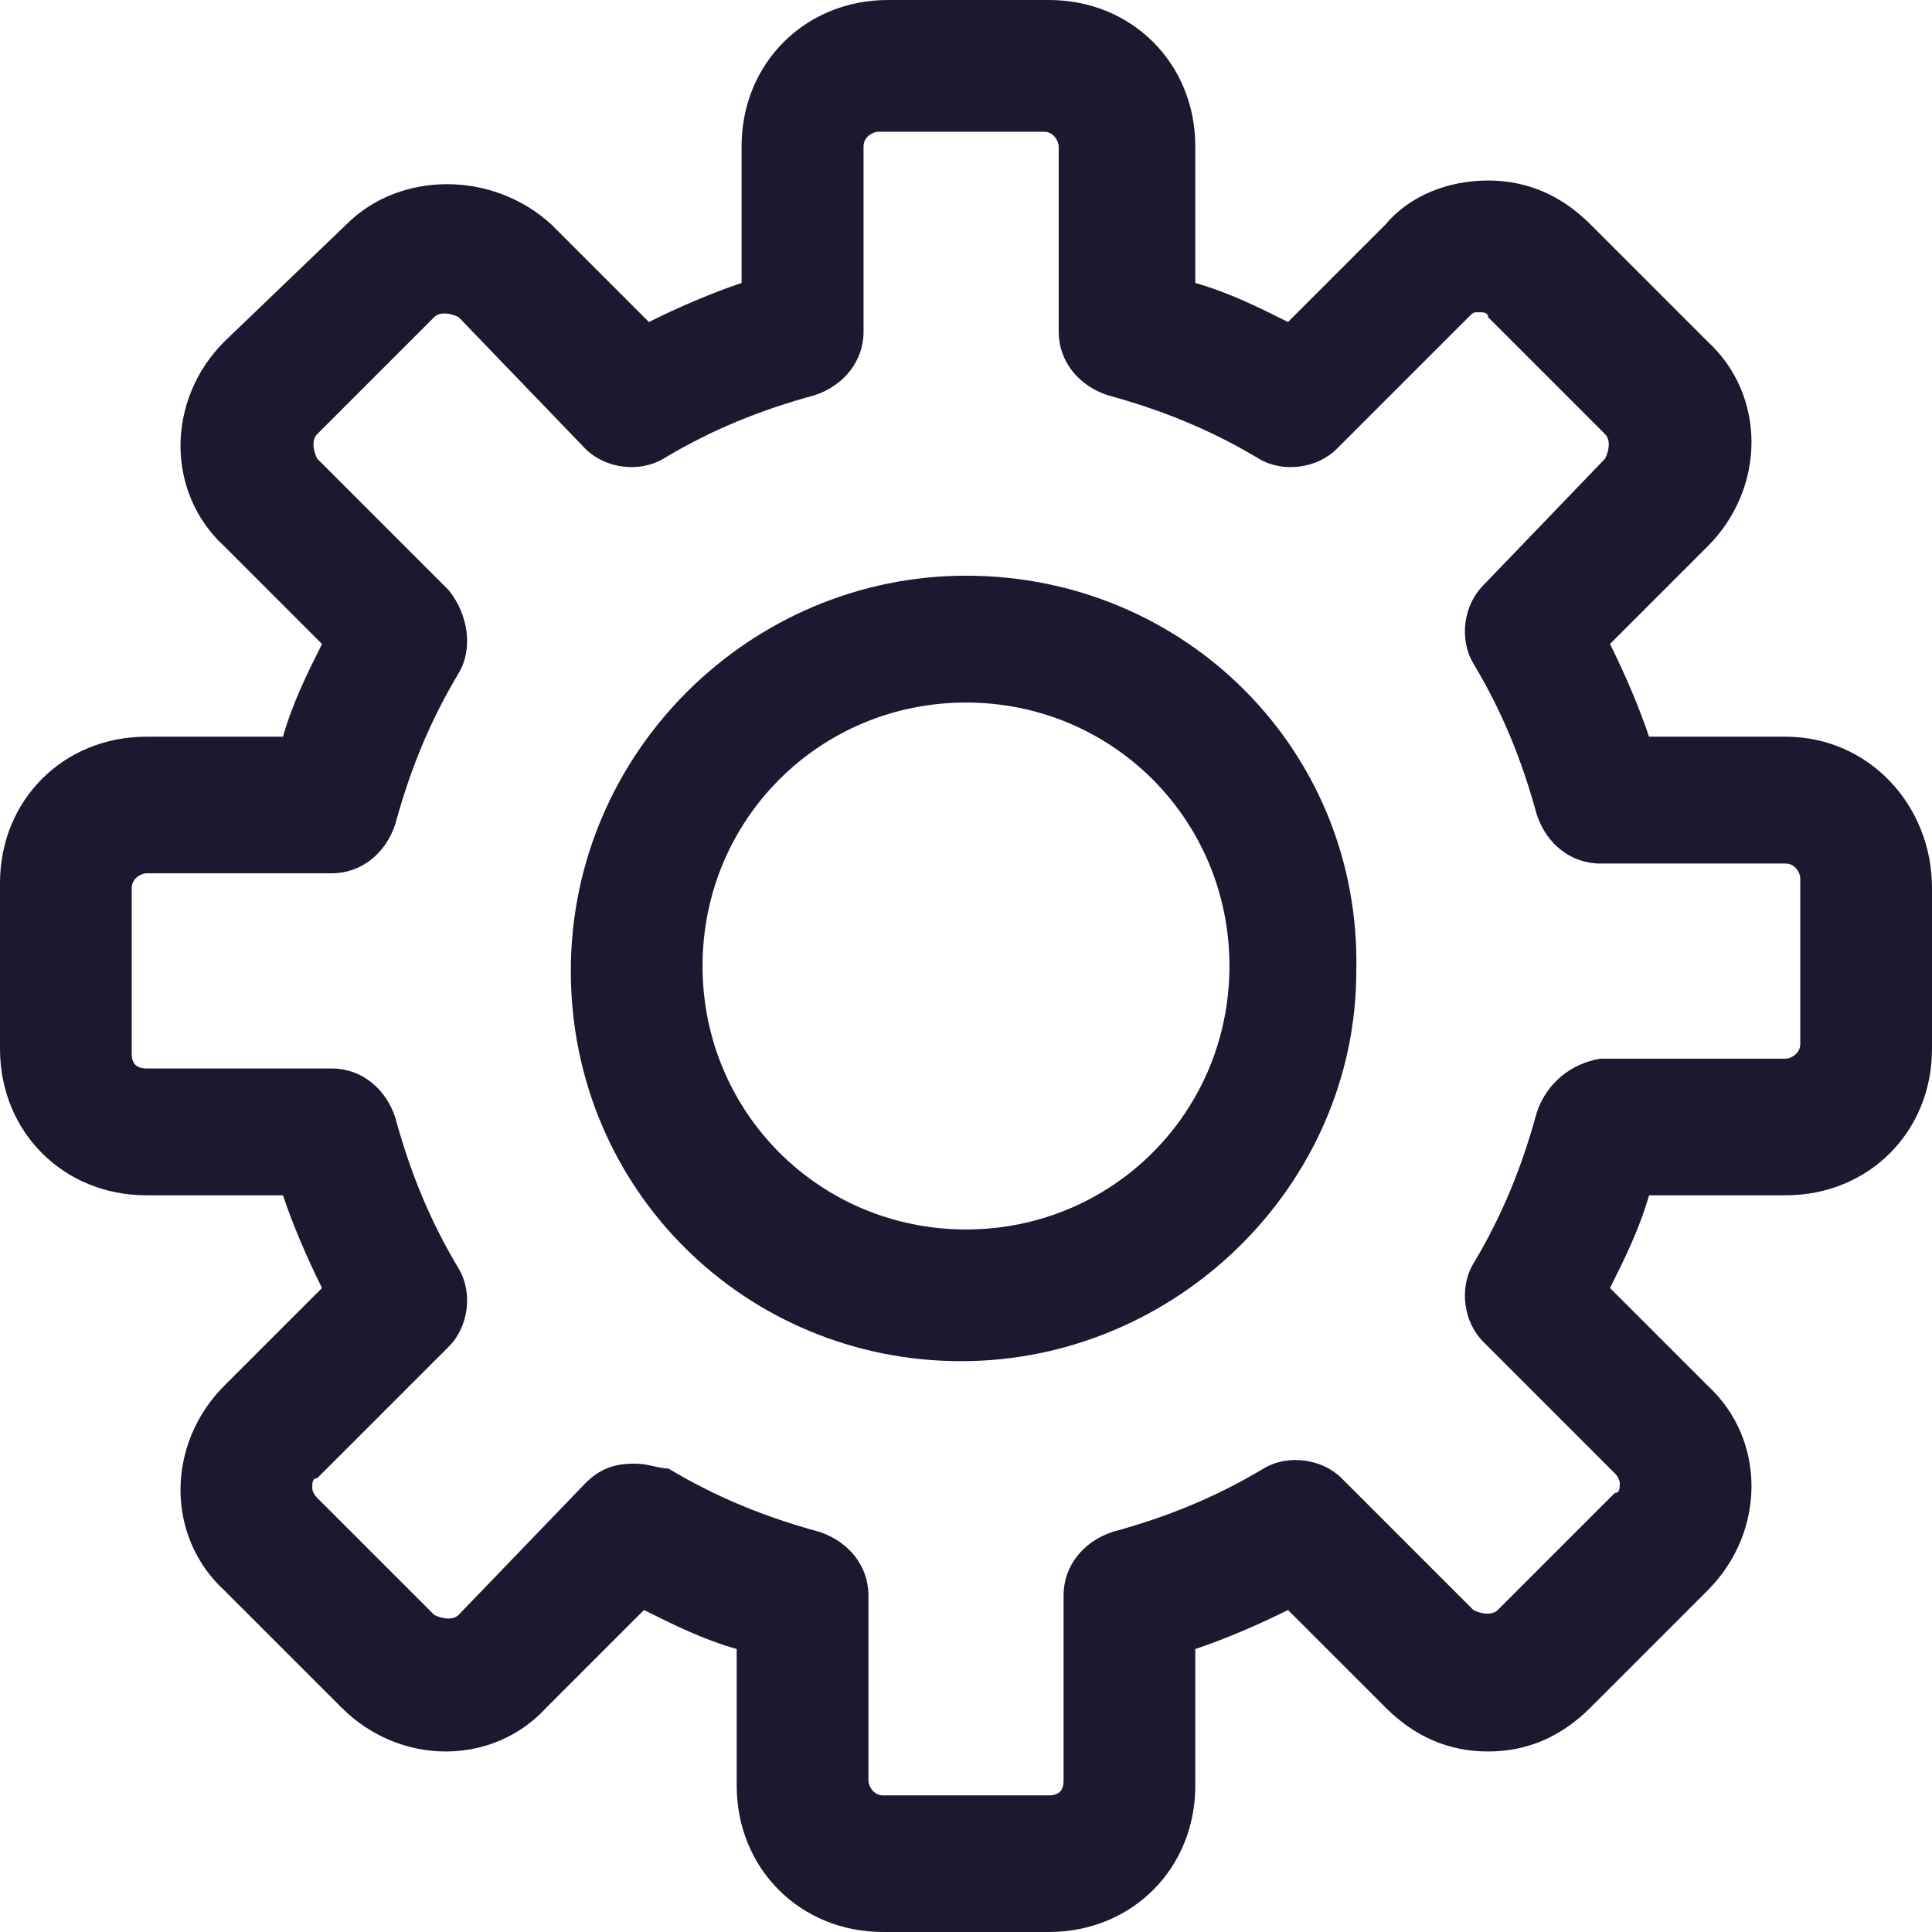
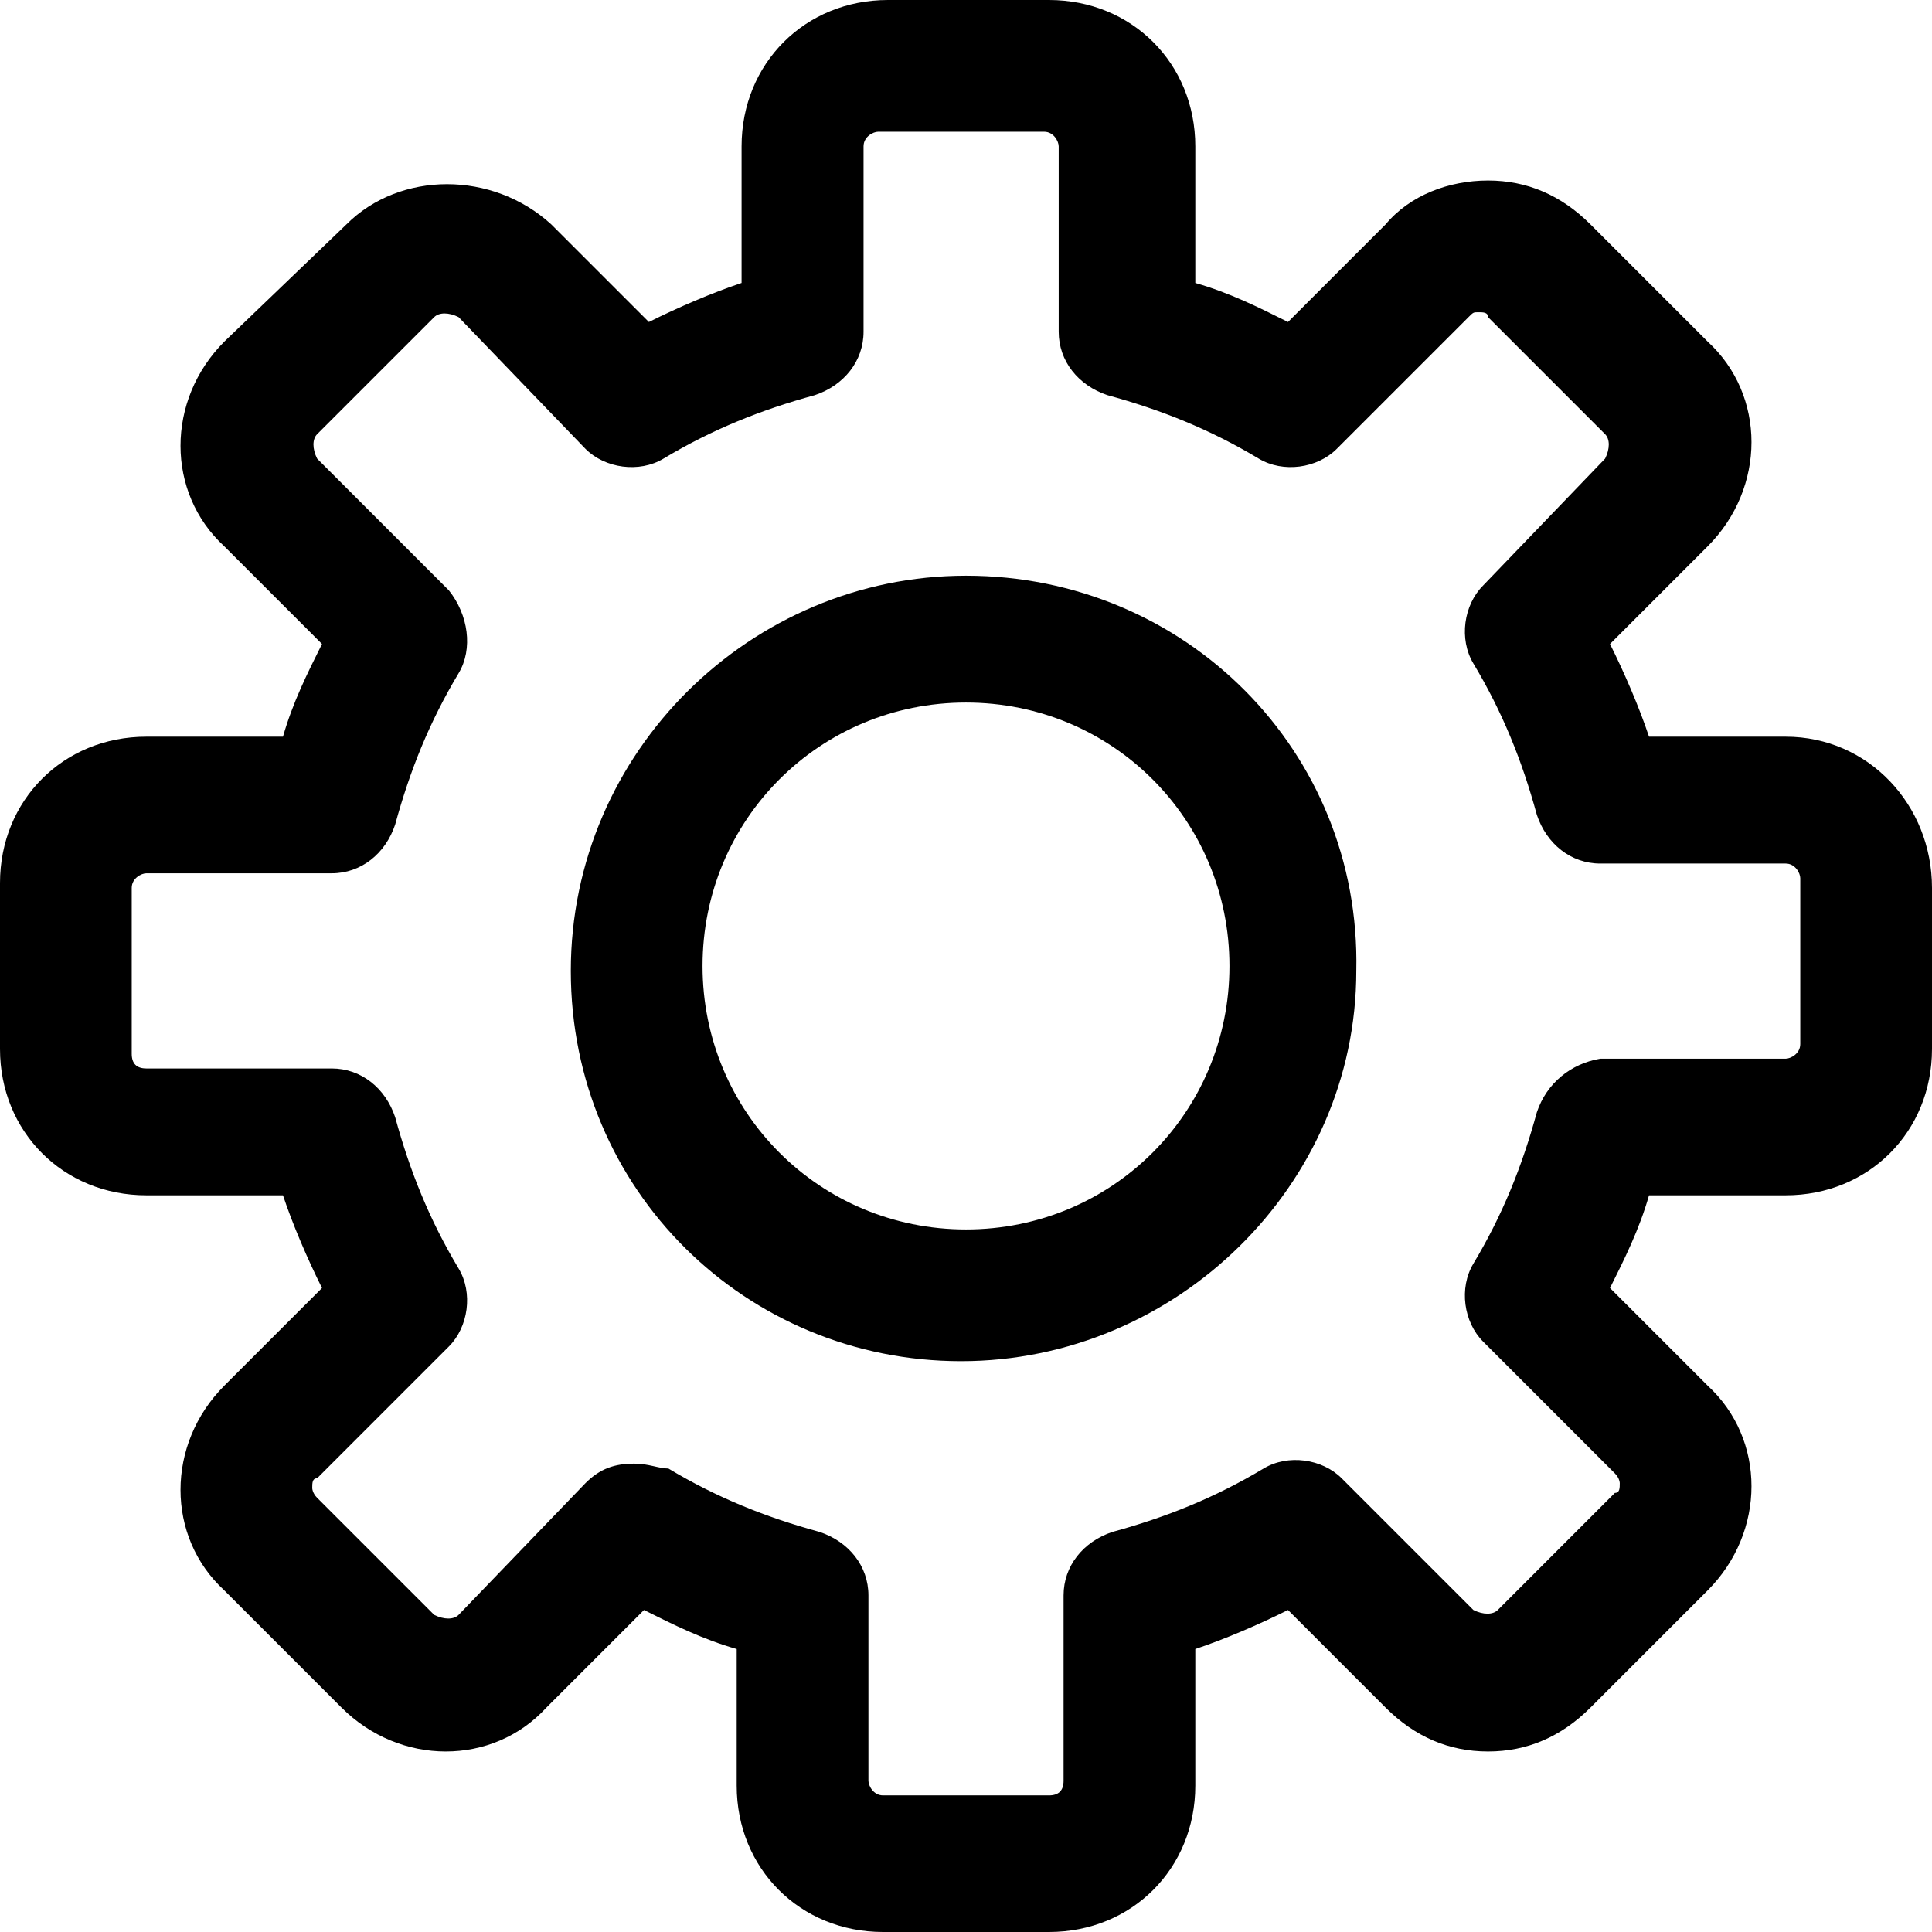
<svg xmlns="http://www.w3.org/2000/svg" version="1.1" id="Layer_1" x="0px" y="0px" viewBox="0 0 39.6 39.6" style="enable-background:new 0 0 39.6 39.6;" xml:space="preserve">
  <style type="text/css">
	.st0{fill:#1B1930;}
</style>
  <g id="Layer_2_00000076602018014473014210000003516436683693704638_">
    <g id="Layer_3">
-       <path class="st0" d="M36.6,15.1h-2.8c-0.2-0.6-0.5-1.3-0.8-1.9l2-2c1.2-1.2,1.2-3.1,0-4.2l-2.4-2.4c-0.6-0.6-1.3-0.9-2.1-0.9l0,0    c-0.8,0-1.6,0.3-2.1,0.9l-2,2c-0.6-0.3-1.2-0.6-1.9-0.8V3c0-1.7-1.3-3-3-3h-3.3c-1.7,0-3,1.3-3,3v2.8c-0.6,0.2-1.3,0.5-1.9,0.8    l-2-2c-1.2-1.1-3.1-1.1-4.2,0L4.6,7c-1.2,1.2-1.2,3.1,0,4.2c0,0,0,0,0,0l2,2c-0.3,0.6-0.6,1.2-0.8,1.9H3c-1.7,0-3,1.3-3,3v3.4    c0,1.7,1.3,3,3,3h2.8c0.2,0.6,0.5,1.3,0.8,1.9l-2,2c-1.2,1.2-1.2,3.1,0,4.2c0,0,0,0,0,0L7,35c1.2,1.2,3.1,1.2,4.2,0c0,0,0,0,0,0    l2-2c0.6,0.3,1.2,0.6,1.9,0.8v2.8c0,1.7,1.3,3,3,3h3.4c1.7,0,3-1.3,3-3v-2.8c0.6-0.2,1.3-0.5,1.9-0.8l2,2c0.6,0.6,1.3,0.9,2.1,0.9    l0,0c0.8,0,1.5-0.3,2.1-0.9l2.4-2.4c1.2-1.2,1.2-3.1,0-4.2c0,0,0,0,0,0l-2-2c0.3-0.6,0.6-1.2,0.8-1.9h2.8c1.7,0,3-1.3,3-3v-3.3    C39.6,16.5,38.3,15.1,36.6,15.1C36.6,15.1,36.6,15.1,36.6,15.1z M31.5,22.8c-0.3,1.1-0.7,2.1-1.3,3.1c-0.3,0.5-0.2,1.2,0.2,1.6    l2.7,2.7c0.1,0.1,0.1,0.2,0.1,0.2c0,0.1,0,0.2-0.1,0.2l-2.4,2.4c-0.1,0.1-0.3,0.1-0.5,0l-2.7-2.7c-0.4-0.4-1.1-0.5-1.6-0.2    c-1,0.6-2,1-3.1,1.3c-0.6,0.2-1,0.7-1,1.3v3.8c0,0.2-0.1,0.3-0.3,0.3h-3.4c-0.2,0-0.3-0.2-0.3-0.3l0,0v-3.8c0-0.6-0.4-1.1-1-1.3    c-1.1-0.3-2.1-0.7-3.1-1.3C13.5,30.1,13.3,30,13,30c-0.4,0-0.7,0.1-1,0.4l-2.6,2.7c-0.1,0.1-0.3,0.1-0.5,0l-2.4-2.4    c-0.1-0.1-0.1-0.2-0.1-0.2c0-0.1,0-0.2,0.1-0.2l2.7-2.7c0.4-0.4,0.5-1.1,0.2-1.6c-0.6-1-1-2-1.3-3.1c-0.2-0.6-0.7-1-1.3-1H3    c-0.2,0-0.3-0.1-0.3-0.3v-3.4c0-0.2,0.2-0.3,0.3-0.3l0,0h3.8c0.6,0,1.1-0.4,1.3-1c0.3-1.1,0.7-2.1,1.3-3.1    c0.3-0.5,0.2-1.2-0.2-1.7L6.5,9.4C6.4,9.2,6.4,9,6.5,8.9c0,0,0,0,0,0l2.4-2.4c0.1-0.1,0.3-0.1,0.5,0c0,0,0,0,0,0L12,9.2    c0.4,0.4,1.1,0.5,1.6,0.2c1-0.6,2-1,3.1-1.3c0.6-0.2,1-0.7,1-1.3V3c0-0.2,0.2-0.3,0.3-0.3l0,0h3.4c0.2,0,0.3,0.2,0.3,0.3v3.8    c0,0.6,0.4,1.1,1,1.3c1.1,0.3,2.1,0.7,3.1,1.3c0.5,0.3,1.2,0.2,1.6-0.2l2.7-2.7c0.1-0.1,0.1-0.1,0.2-0.1c0.1,0,0.2,0,0.2,0.1    l2.4,2.4c0.1,0.1,0.1,0.3,0,0.5L30.4,12c-0.4,0.4-0.5,1.1-0.2,1.6c0.6,1,1,2,1.3,3.1c0.2,0.6,0.7,1,1.3,1h3.8    c0.2,0,0.3,0.2,0.3,0.3l0,0v3.4c0,0.2-0.2,0.3-0.3,0.3h-3.8C32.2,21.8,31.7,22.2,31.5,22.8z" />
-       <path class="st0" d="M19.8,11.8c-4.4,0-8.1,3.6-8.1,8.1s3.6,8,8,8s8.1-3.6,8.1-8c0,0,0,0,0,0C27.9,15.4,24.3,11.8,19.8,11.8z     M25.2,19.8c0,3-2.4,5.4-5.4,5.4c-3,0-5.4-2.4-5.4-5.4s2.4-5.4,5.4-5.4c0,0,0,0,0,0C22.8,14.4,25.2,16.8,25.2,19.8z" />
+       <path className="st0" d="M36.6,15.1h-2.8c-0.2-0.6-0.5-1.3-0.8-1.9l2-2c1.2-1.2,1.2-3.1,0-4.2l-2.4-2.4c-0.6-0.6-1.3-0.9-2.1-0.9l0,0    c-0.8,0-1.6,0.3-2.1,0.9l-2,2c-0.6-0.3-1.2-0.6-1.9-0.8V3c0-1.7-1.3-3-3-3h-3.3c-1.7,0-3,1.3-3,3v2.8c-0.6,0.2-1.3,0.5-1.9,0.8    l-2-2c-1.2-1.1-3.1-1.1-4.2,0L4.6,7c-1.2,1.2-1.2,3.1,0,4.2c0,0,0,0,0,0l2,2c-0.3,0.6-0.6,1.2-0.8,1.9H3c-1.7,0-3,1.3-3,3v3.4    c0,1.7,1.3,3,3,3h2.8c0.2,0.6,0.5,1.3,0.8,1.9l-2,2c-1.2,1.2-1.2,3.1,0,4.2c0,0,0,0,0,0L7,35c1.2,1.2,3.1,1.2,4.2,0c0,0,0,0,0,0    l2-2c0.6,0.3,1.2,0.6,1.9,0.8v2.8c0,1.7,1.3,3,3,3h3.4c1.7,0,3-1.3,3-3v-2.8c0.6-0.2,1.3-0.5,1.9-0.8l2,2c0.6,0.6,1.3,0.9,2.1,0.9    l0,0c0.8,0,1.5-0.3,2.1-0.9l2.4-2.4c1.2-1.2,1.2-3.1,0-4.2c0,0,0,0,0,0l-2-2c0.3-0.6,0.6-1.2,0.8-1.9h2.8c1.7,0,3-1.3,3-3v-3.3    C39.6,16.5,38.3,15.1,36.6,15.1C36.6,15.1,36.6,15.1,36.6,15.1z M31.5,22.8c-0.3,1.1-0.7,2.1-1.3,3.1c-0.3,0.5-0.2,1.2,0.2,1.6    l2.7,2.7c0.1,0.1,0.1,0.2,0.1,0.2c0,0.1,0,0.2-0.1,0.2l-2.4,2.4c-0.1,0.1-0.3,0.1-0.5,0l-2.7-2.7c-0.4-0.4-1.1-0.5-1.6-0.2    c-1,0.6-2,1-3.1,1.3c-0.6,0.2-1,0.7-1,1.3v3.8c0,0.2-0.1,0.3-0.3,0.3h-3.4c-0.2,0-0.3-0.2-0.3-0.3l0,0v-3.8c0-0.6-0.4-1.1-1-1.3    c-1.1-0.3-2.1-0.7-3.1-1.3C13.5,30.1,13.3,30,13,30c-0.4,0-0.7,0.1-1,0.4l-2.6,2.7c-0.1,0.1-0.3,0.1-0.5,0l-2.4-2.4    c-0.1-0.1-0.1-0.2-0.1-0.2c0-0.1,0-0.2,0.1-0.2l2.7-2.7c0.4-0.4,0.5-1.1,0.2-1.6c-0.6-1-1-2-1.3-3.1c-0.2-0.6-0.7-1-1.3-1H3    c-0.2,0-0.3-0.1-0.3-0.3v-3.4c0-0.2,0.2-0.3,0.3-0.3l0,0h3.8c0.6,0,1.1-0.4,1.3-1c0.3-1.1,0.7-2.1,1.3-3.1    c0.3-0.5,0.2-1.2-0.2-1.7L6.5,9.4C6.4,9.2,6.4,9,6.5,8.9c0,0,0,0,0,0l2.4-2.4c0.1-0.1,0.3-0.1,0.5,0c0,0,0,0,0,0L12,9.2    c0.4,0.4,1.1,0.5,1.6,0.2c1-0.6,2-1,3.1-1.3c0.6-0.2,1-0.7,1-1.3V3c0-0.2,0.2-0.3,0.3-0.3l0,0h3.4c0.2,0,0.3,0.2,0.3,0.3v3.8    c0,0.6,0.4,1.1,1,1.3c1.1,0.3,2.1,0.7,3.1,1.3c0.5,0.3,1.2,0.2,1.6-0.2l2.7-2.7c0.1-0.1,0.1-0.1,0.2-0.1c0.1,0,0.2,0,0.2,0.1    l2.4,2.4c0.1,0.1,0.1,0.3,0,0.5L30.4,12c-0.4,0.4-0.5,1.1-0.2,1.6c0.6,1,1,2,1.3,3.1c0.2,0.6,0.7,1,1.3,1h3.8    c0.2,0,0.3,0.2,0.3,0.3l0,0v3.4c0,0.2-0.2,0.3-0.3,0.3h-3.8C32.2,21.8,31.7,22.2,31.5,22.8z" />
+       <path className="st0" d="M19.8,11.8c-4.4,0-8.1,3.6-8.1,8.1s3.6,8,8,8s8.1-3.6,8.1-8c0,0,0,0,0,0C27.9,15.4,24.3,11.8,19.8,11.8z     M25.2,19.8c0,3-2.4,5.4-5.4,5.4c-3,0-5.4-2.4-5.4-5.4s2.4-5.4,5.4-5.4c0,0,0,0,0,0C22.8,14.4,25.2,16.8,25.2,19.8z" />
    </g>
  </g>
</svg>
